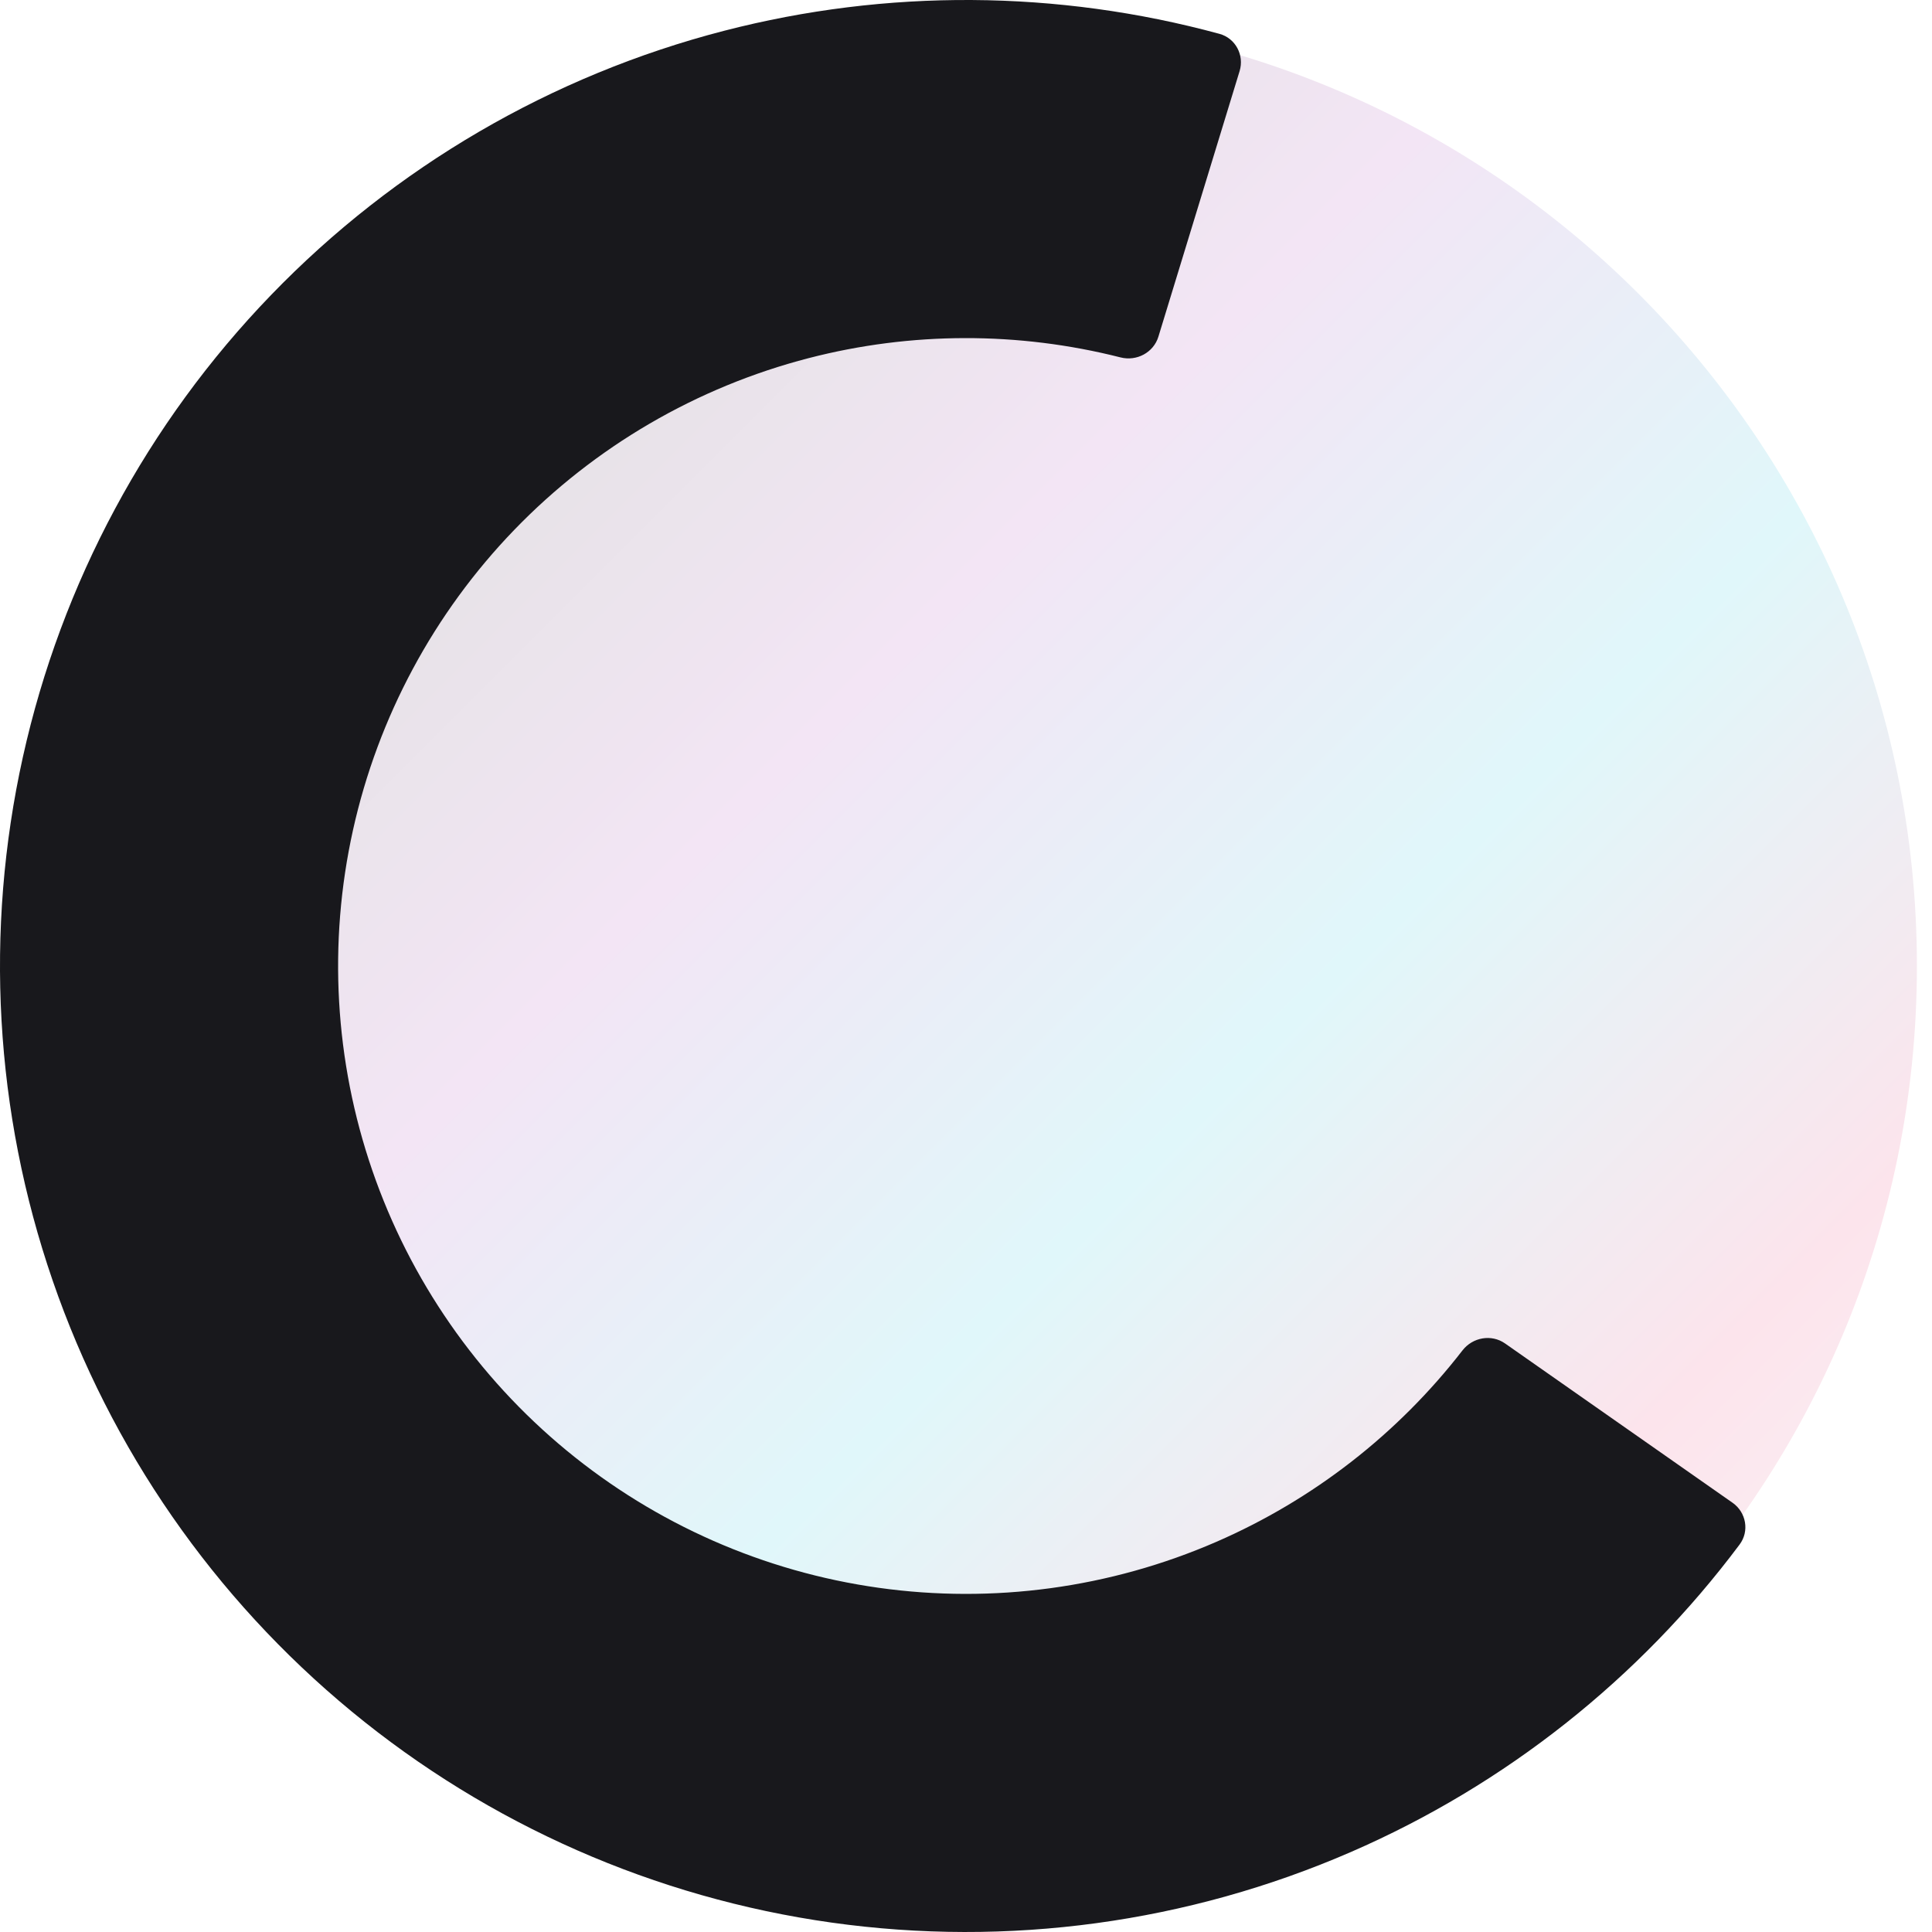
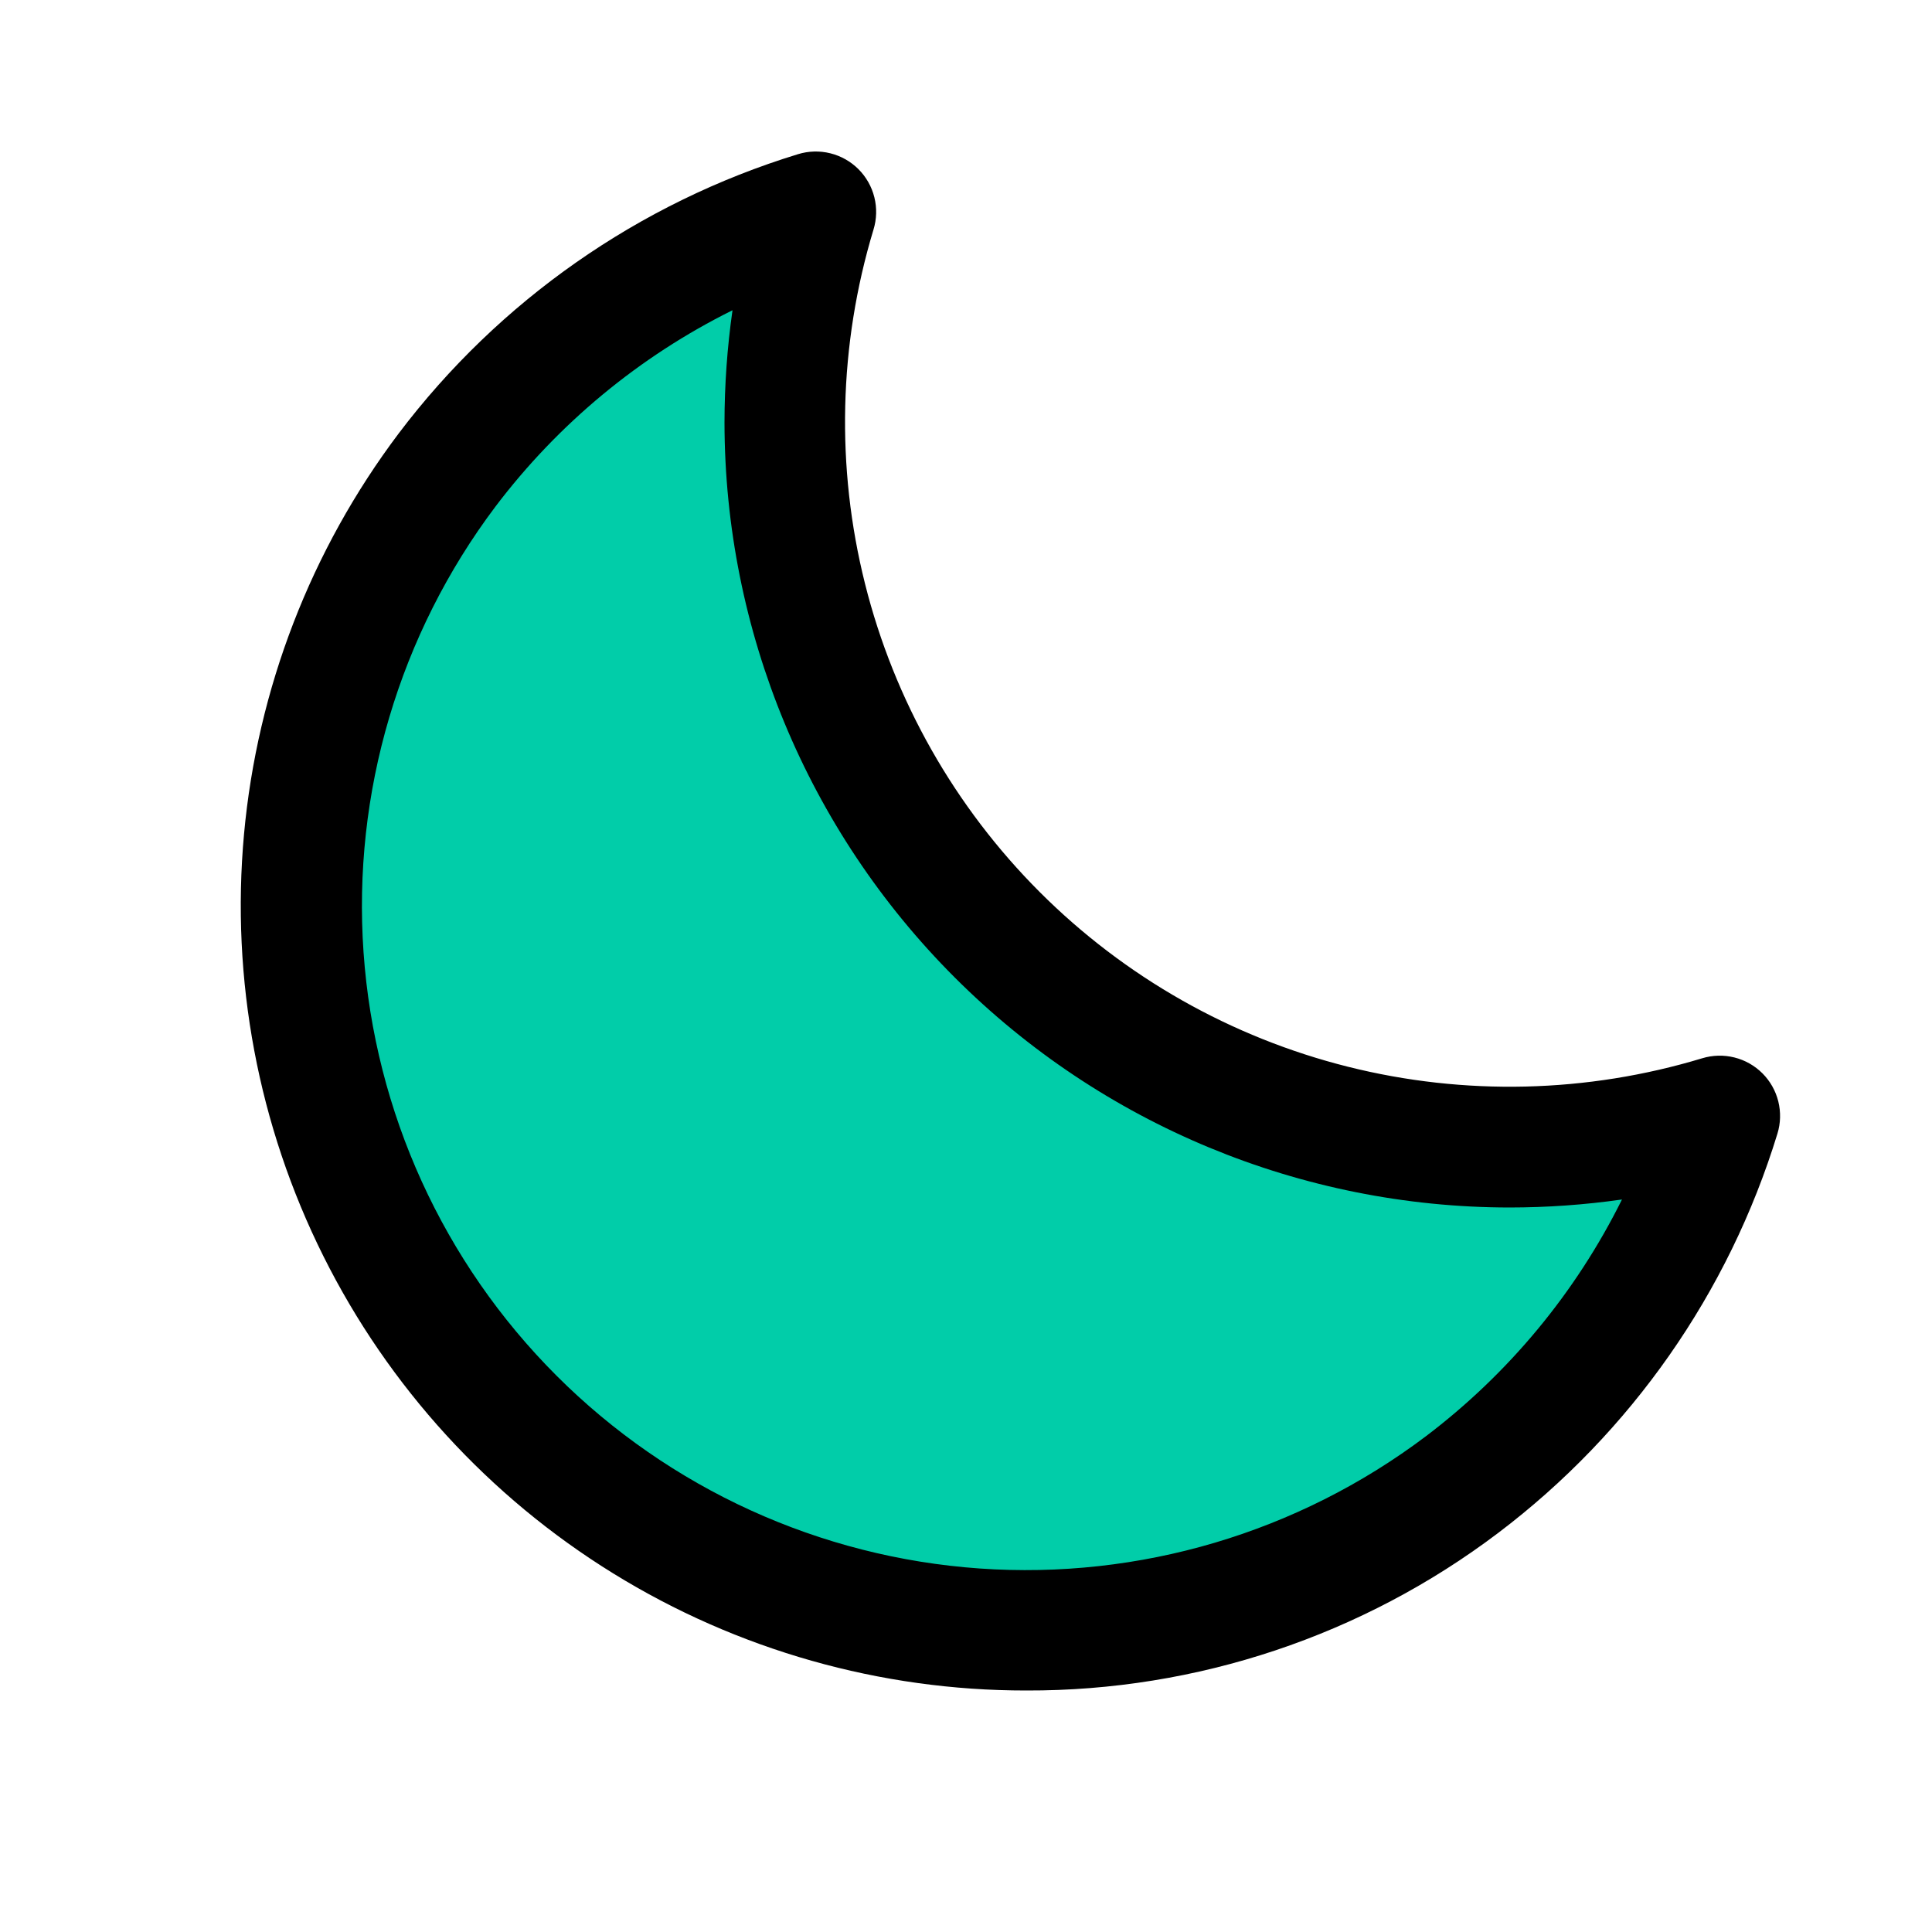
<svg xmlns="http://www.w3.org/2000/svg" width="128" height="128" viewBox="0 0 128 128" fill="none">
-   <circle cx="64" cy="64" r="63" fill="url(#paint0_linear_1188_754)" />
-   <path d="M114.787 99.562C115.692 100.195 115.915 101.445 115.253 102.329C108.598 111.228 99.732 118.252 89.52 122.692C78.696 127.398 66.781 129.02 55.093 127.377C43.405 125.734 32.398 120.892 23.291 113.384C14.184 105.876 7.33 95.996 3.487 84.836C-0.356 73.676 -1.038 61.671 1.517 50.148C4.072 38.625 9.763 28.032 17.962 19.542C26.161 11.052 36.549 4.994 47.976 2.039C58.757 -0.75 70.067 -0.674 80.79 2.242C81.856 2.531 82.45 3.653 82.127 4.709L76.747 22.305C76.424 23.361 75.307 23.951 74.237 23.679C67.469 21.961 60.365 21.971 53.584 23.725C46.157 25.646 39.405 29.584 34.075 35.102C28.746 40.621 25.047 47.506 23.386 54.996C21.726 62.486 22.169 70.29 24.666 77.544C27.164 84.798 31.619 91.22 37.539 96.1C43.459 100.98 50.613 104.127 58.21 105.195C65.808 106.263 73.552 105.209 80.588 102.15C87.011 99.357 92.615 94.992 96.891 89.471C97.567 88.598 98.81 88.374 99.715 89.008L114.787 99.562Z" fill="#18181C" />
-   <defs>
-     <linearGradient id="paint0_linear_1188_754" x1="1" y1="1" x2="127" y2="127" gradientUnits="userSpaceOnUse">
-       <stop stop-color="#F8F9FA" />
-       <stop offset="0.2" stop-color="#E2E2E2" />
-       <stop offset="0.4" stop-color="#F3E5F5" />
-       <stop offset="0.6" stop-color="#E0F7FA" />
-       <stop offset="0.8" stop-color="#FCE4EC" />
-       <stop offset="1" stop-color="#F8F9FA" />
-     </linearGradient>
-   </defs>
+   <path d="M113.945 73.945C111.533 81.876 107.108 89.047 101.101 94.76C95.095 100.473 87.711 104.532 79.669 106.544C71.627 108.555 63.201 108.449 55.212 106.237C47.223 104.025 39.943 99.781 34.081 93.919C28.22 88.058 23.976 80.778 21.764 72.789C19.551 64.8 19.445 56.374 21.457 48.332C23.468 40.29 27.528 32.906 33.241 26.899C38.953 20.892 46.124 16.467 54.056 14.055C51.541 22.375 51.331 31.222 53.447 39.653C55.563 48.083 59.927 55.781 66.073 61.928C72.219 68.074 79.918 72.437 88.348 74.554C96.778 76.67 105.625 76.46 113.945 73.945Z" fill="#01CDA9" />
+   <path d="M116.77 71.115C116.257 70.601 115.614 70.236 114.909 70.06C114.204 69.884 113.465 69.903 112.77 70.115C105.143 72.421 97.033 72.614 89.305 70.674C81.576 68.735 74.519 64.734 68.885 59.1C63.251 53.466 59.25 46.409 57.311 38.68C55.371 30.952 55.564 22.842 57.87 15.215C58.084 14.52 58.105 13.78 57.929 13.074C57.754 12.368 57.39 11.724 56.876 11.209C56.361 10.695 55.717 10.331 55.011 10.156C54.305 9.98 53.565 10.001 52.87 10.215C42.325 13.445 33.068 19.919 26.415 28.715C20.597 36.439 17.048 45.633 16.167 55.263C15.287 64.893 17.108 74.578 21.428 83.229C25.748 91.881 32.395 99.157 40.622 104.239C48.849 109.321 58.33 112.009 68 112C79.282 112.035 90.263 108.367 99.26 101.56C108.056 94.907 114.53 85.65 117.76 75.105C117.972 74.413 117.991 73.676 117.817 72.973C117.643 72.27 117.281 71.628 116.77 71.115ZM94.45 95.17C85.978 101.551 75.486 104.657 64.905 103.917C54.324 103.176 44.367 98.638 36.867 91.138C29.366 83.638 24.828 73.682 24.086 63.101C23.344 52.52 26.45 42.028 32.83 33.555C36.987 28.065 42.361 23.615 48.53 20.555C48.179 23.021 48.002 25.509 48 28C48.015 41.787 53.498 55.005 63.247 64.753C72.995 74.502 86.213 79.985 100 80C102.496 79.999 104.989 79.822 107.46 79.47C104.397 85.64 99.943 91.014 94.45 95.17Z" fill="black" />
</svg>
